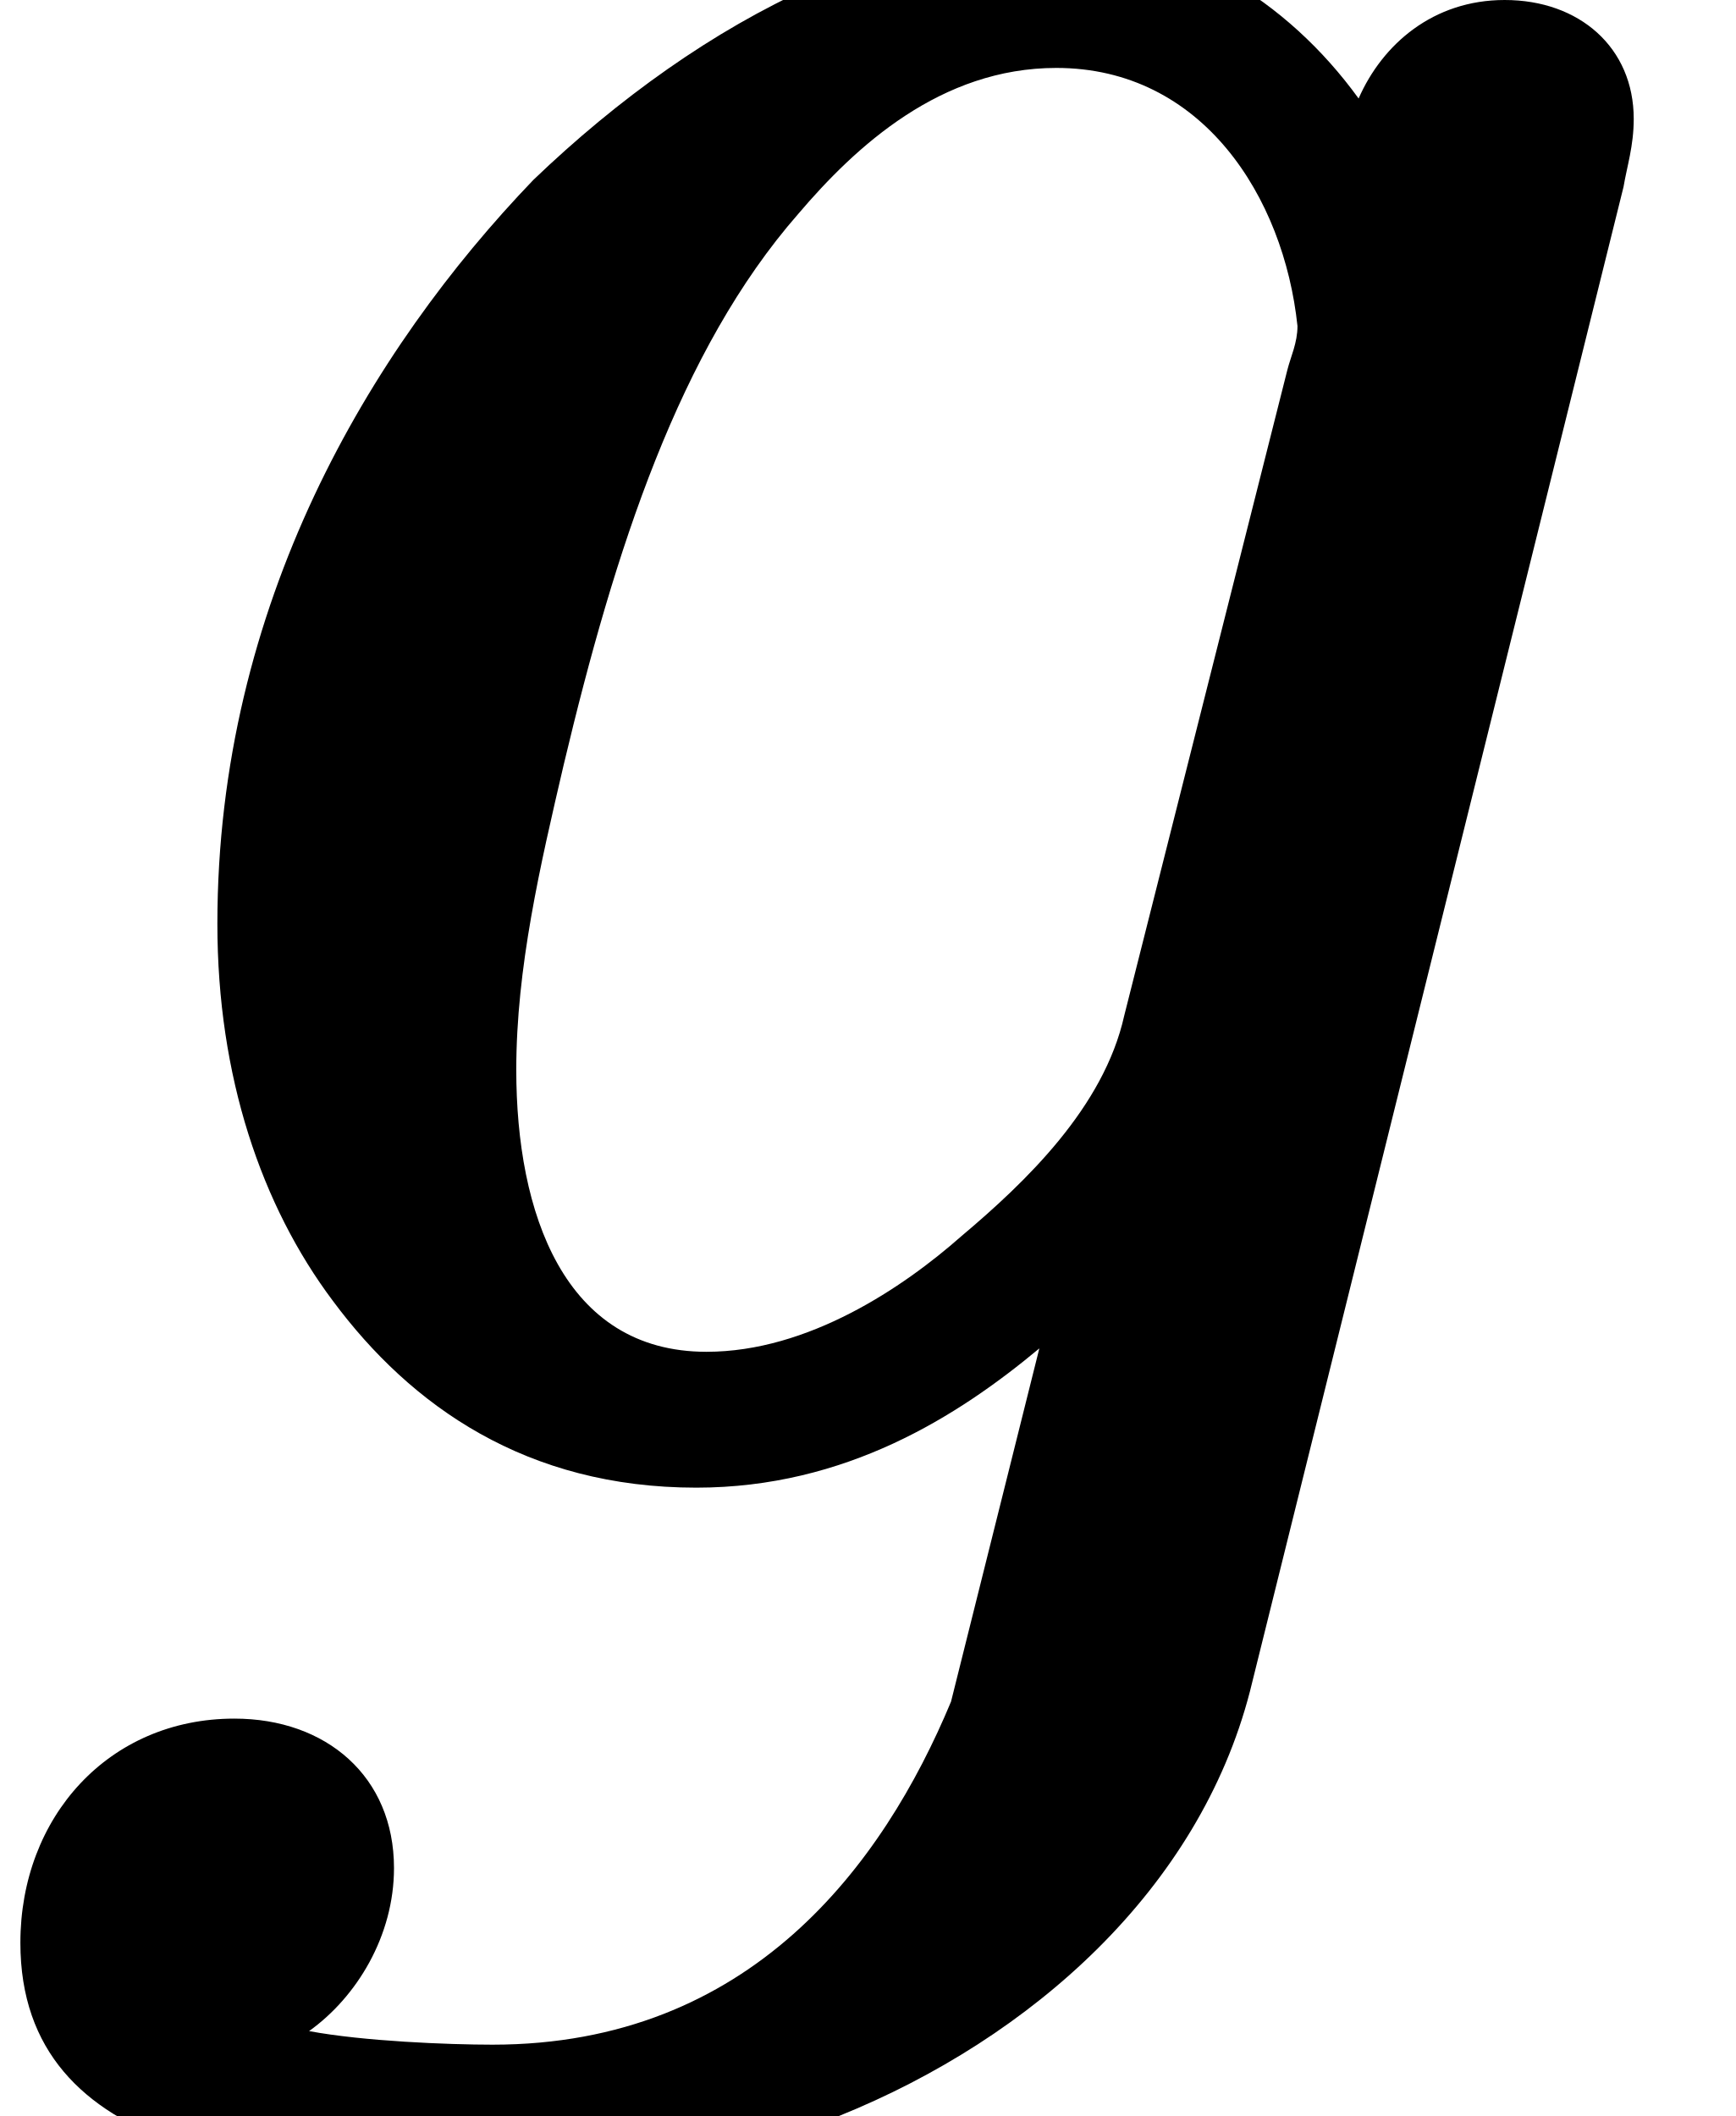
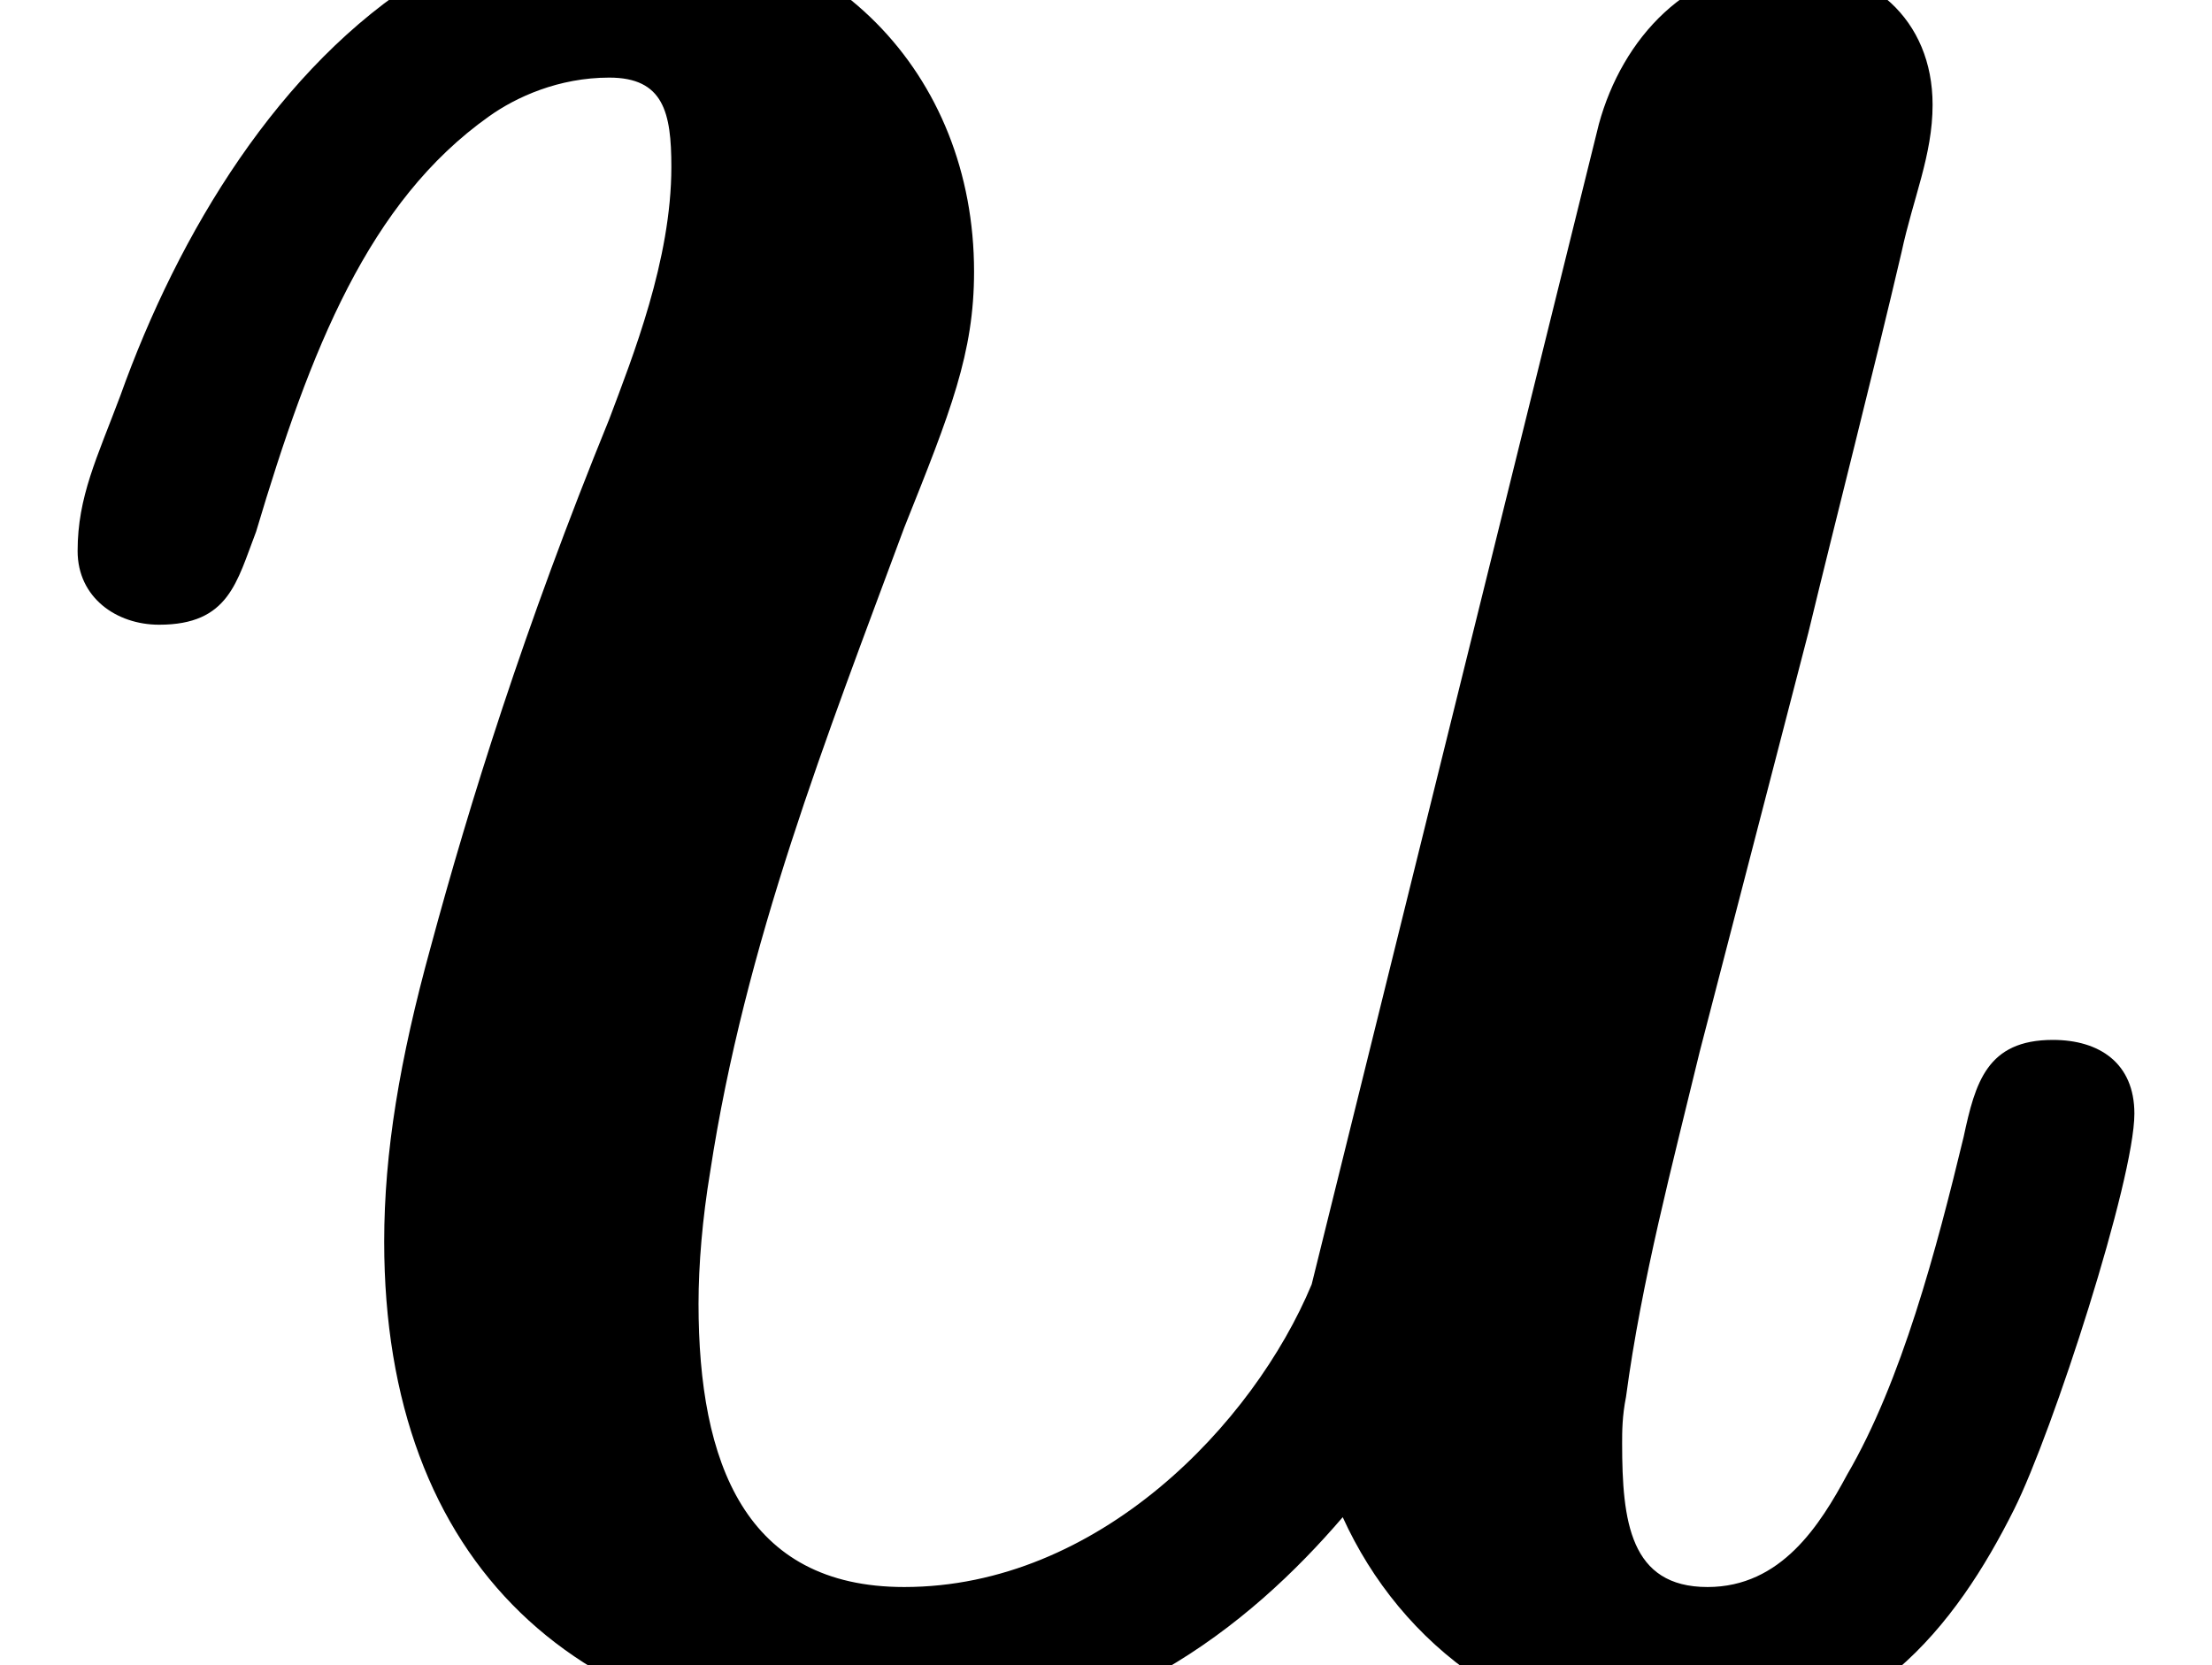
- <svg xmlns="http://www.w3.org/2000/svg" xmlns:xlink="http://www.w3.org/1999/xlink" version="1.1" width="5.11pt" height="6.23pt" viewBox="0 -4.29 5.11 6.23">
+ <svg xmlns="http://www.w3.org/2000/svg" xmlns:xlink="http://www.w3.org/1999/xlink" version="1.1" width="5.7pt" height="4.29pt" viewBox="0 -4.29 5.7 4.29">
  <defs>
-     <path id="g12-103" d="M1.52-1.14C1.52-1.44 1.59-1.74 1.66-2.04C1.81-2.67 2-3.26 2.35-3.66C2.52-3.86 2.77-4.09 3.11-4.09C3.54-4.09 3.78-3.71 3.82-3.33C3.82-3.28 3.8-3.24 3.79-3.2L3.31-1.3C3.25-1.03 3.02-.81 2.83-.65C2.66-.5 2.38-.31 2.08-.31C1.66-.31 1.52-.72 1.52-1.14ZM4.43-4.29C4.22-4.29 4.07-4.16 4-4C3.79-4.29 3.47-4.49 3.1-4.49C2.86-4.49 2.62-4.43 2.39-4.33C2.1-4.2 1.82-4 1.57-3.76C1.09-3.26 .64-2.51 .64-1.57C.64-1.12 .77-.74 .98-.46C1.21-.15 1.55 .09 2.05 .09C2.49 .09 2.82-.12 3.06-.32L2.8 .72C2.6 1.2 2.21 1.73 1.45 1.73C1.32 1.73 1.07 1.72 .91 1.69C1.05 1.59 1.16 1.41 1.16 1.21C1.16 .94 .96 .77 .69 .77C.32 .77 .06 1.06 .06 1.43C.06 2.07 .81 2.13 1.47 2.13C1.85 2.13 2.19 2.06 2.47 1.94C3.04 1.71 3.53 1.27 3.68 .69L4.78-3.74C4.79-3.8 4.81-3.86 4.81-3.94C4.81-4.15 4.65-4.29 4.43-4.29Z" />
+     <path id="g12-117" d="M5.29-1.61C5.12-1.61 5.09-1.5 5.06-1.36C4.99-1.07 4.9-.73 4.76-.49C4.69-.36 4.59-.2 4.4-.2C4.2-.2 4.18-.37 4.18-.57C4.18-.6 4.18-.64 4.19-.69C4.23-.99 4.31-1.29 4.38-1.58L4.66-2.66C4.73-2.95 4.83-3.34 4.9-3.64C4.93-3.78 4.98-3.89 4.98-4.02C4.98-4.24 4.82-4.38 4.6-4.38C4.35-4.38 4.18-4.19 4.12-3.97L3.38-.98C3.23-.62 2.83-.2 2.33-.2C1.92-.2 1.8-.52 1.8-.93C1.8-1.03 1.81-1.15 1.83-1.27C1.92-1.86 2.13-2.39 2.33-2.93C2.45-3.23 2.51-3.38 2.51-3.59C2.51-4.1 2.14-4.49 1.6-4.49C1.41-4.49 1.24-4.43 1.09-4.35C.72-4.12 .46-3.69 .31-3.27C.25-3.11 .2-3.01 .2-2.87C.2-2.75 .3-2.68 .41-2.68C.59-2.68 .61-2.79 .66-2.92C.8-3.39 .95-3.77 1.26-3.99C1.33-4.04 1.44-4.09 1.57-4.09C1.71-4.09 1.73-4 1.73-3.86C1.73-3.62 1.63-3.37 1.57-3.21C1.35-2.67 1.21-2.22 1.11-1.85C1.03-1.56 .99-1.32 .99-1.09C.99-.26 1.49 .2 2.3 .2C2.85 .2 3.22-.1 3.46-.38C3.61-.05 3.93 .2 4.37 .2C4.81 .2 5.04-.1 5.19-.4C5.29-.6 5.5-1.25 5.5-1.42C5.5-1.55 5.41-1.61 5.29-1.61Z" />
  </defs>
  <g id="page69">
-     <use x="0" y="0" xlink:href="#g12-103" />
+     <use x="0" y="0" xlink:href="#g12-117" />
  </g>
</svg>
